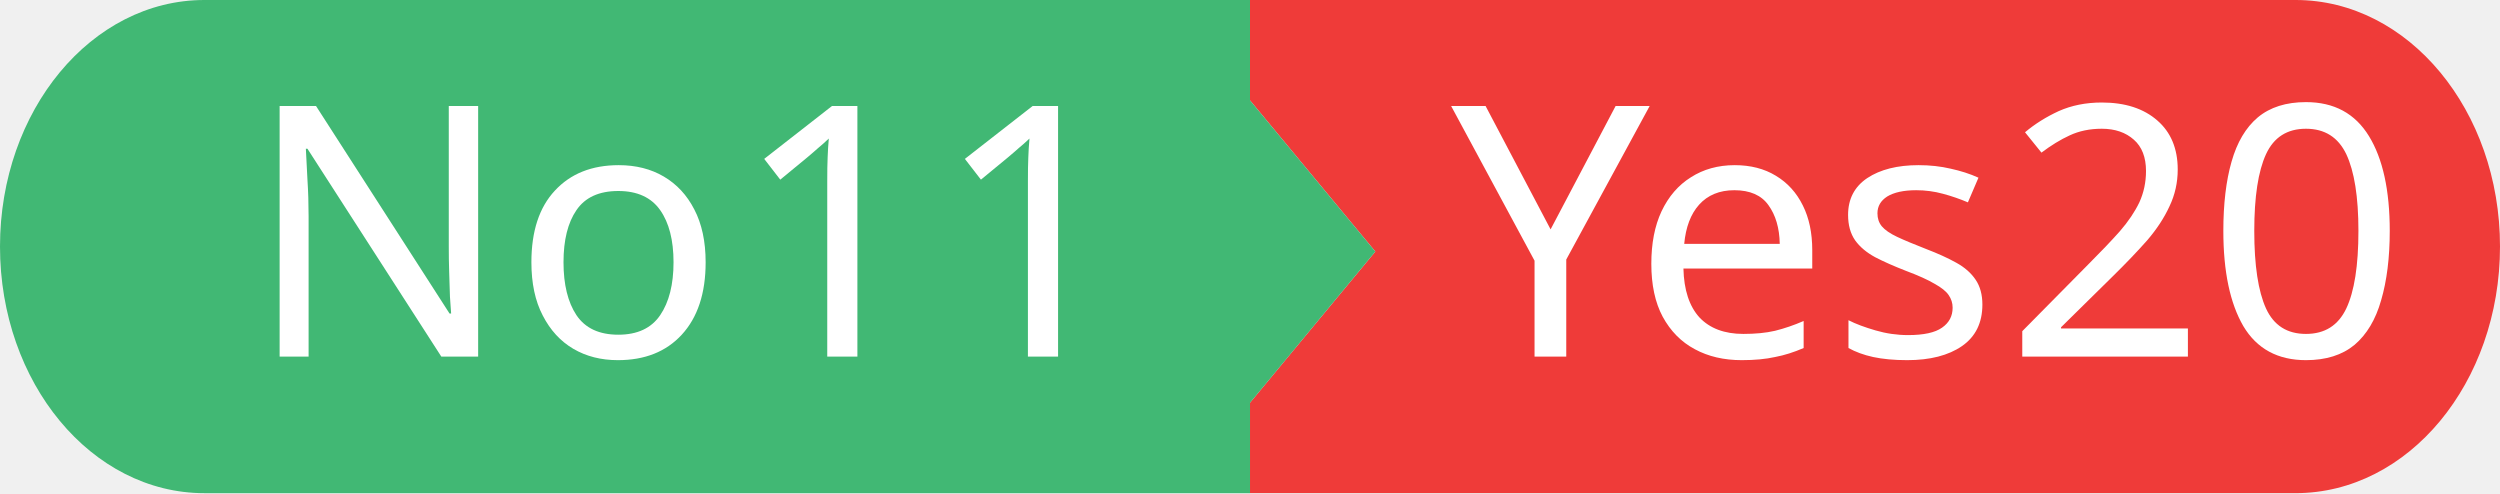
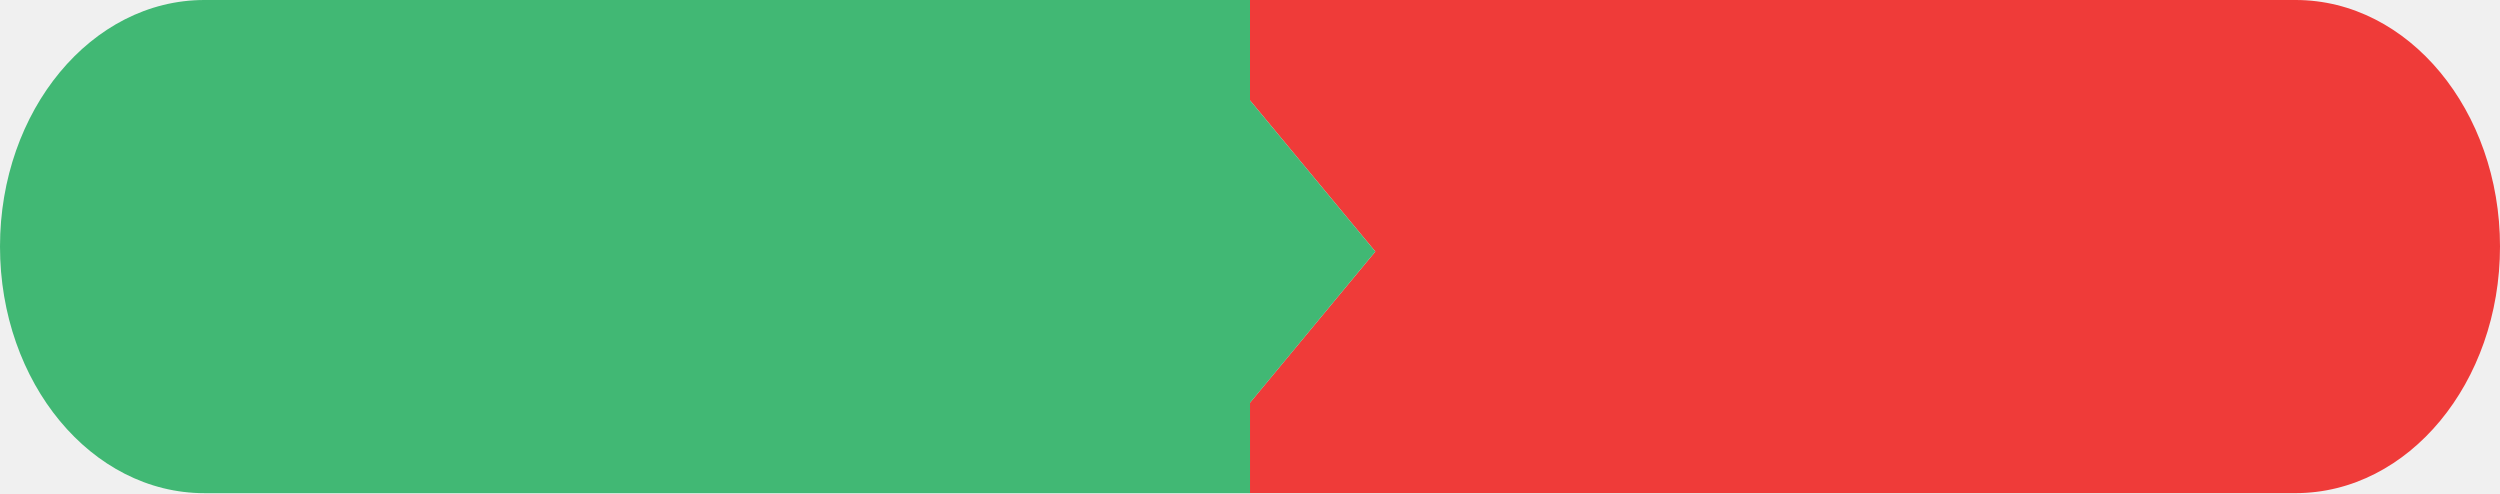
<svg xmlns="http://www.w3.org/2000/svg" version="1.1" id="Layer_1" x="0px" y="0px" width="99.762px" height="19.68px" viewBox="0 0 99.762 19.68" enable-background="new 0 0 99.762 19.68" xml:space="preserve">
-   <path fill="#EF3B39" d="M91.605,0H49.881v4.005l5.001,6.033l-5.001,6.033v3.608h41.724c4.504,0,8.157-4.405,8.157-9.841  C99.762,4.405,96.11,0,91.605,0z" />
+   <path fill="#EF3B39" d="M91.605,0H49.881v4.005l5.001,6.033l-5.001,6.032v3.608h41.724c4.504,0,8.157-4.405,8.157-9.841  C99.762,4.405,96.11,0,91.605,0z" />
  <g>
-     <path fill="#41B874" d="M54.882,10.038l-5.001-6.033V0H8.157C3.652,0,0,4.405,0,9.839c0,5.436,3.651,9.841,8.157,9.841h41.725   v-3.608L54.882,10.038z" />
+     <path fill="#41B874" d="M54.882,10.038l-5.001-6.033V0H8.157C3.652,0,0,4.405,0,9.839c0,5.436,3.65,9.841,8.157,9.841h41.725   v-3.608L54.882,10.038z" />
  </g>
-   <text transform="matrix(1 0 0 1 57.9075 14.2312)" fill="#FFFFFF" font-family="'MyriadPro-Light'" font-size="14">Yes </text>
-   <text transform="matrix(1 0 0 1 80.0266 14.2312)" fill="#FFFFFF" font-family="'MyriadPro-Regular'" font-size="14">20</text>
-   <text transform="matrix(1 0 0 1 9.7991 14.2312)" fill="#FFFFFF" font-family="'MyriadPro-Light'" font-size="14">No </text>
-   <text transform="matrix(1 0 0 1 29.2454 14.2312)" fill="#FFFFFF" font-family="'MyriadPro-Regular'" font-size="14">11</text>
</svg>
